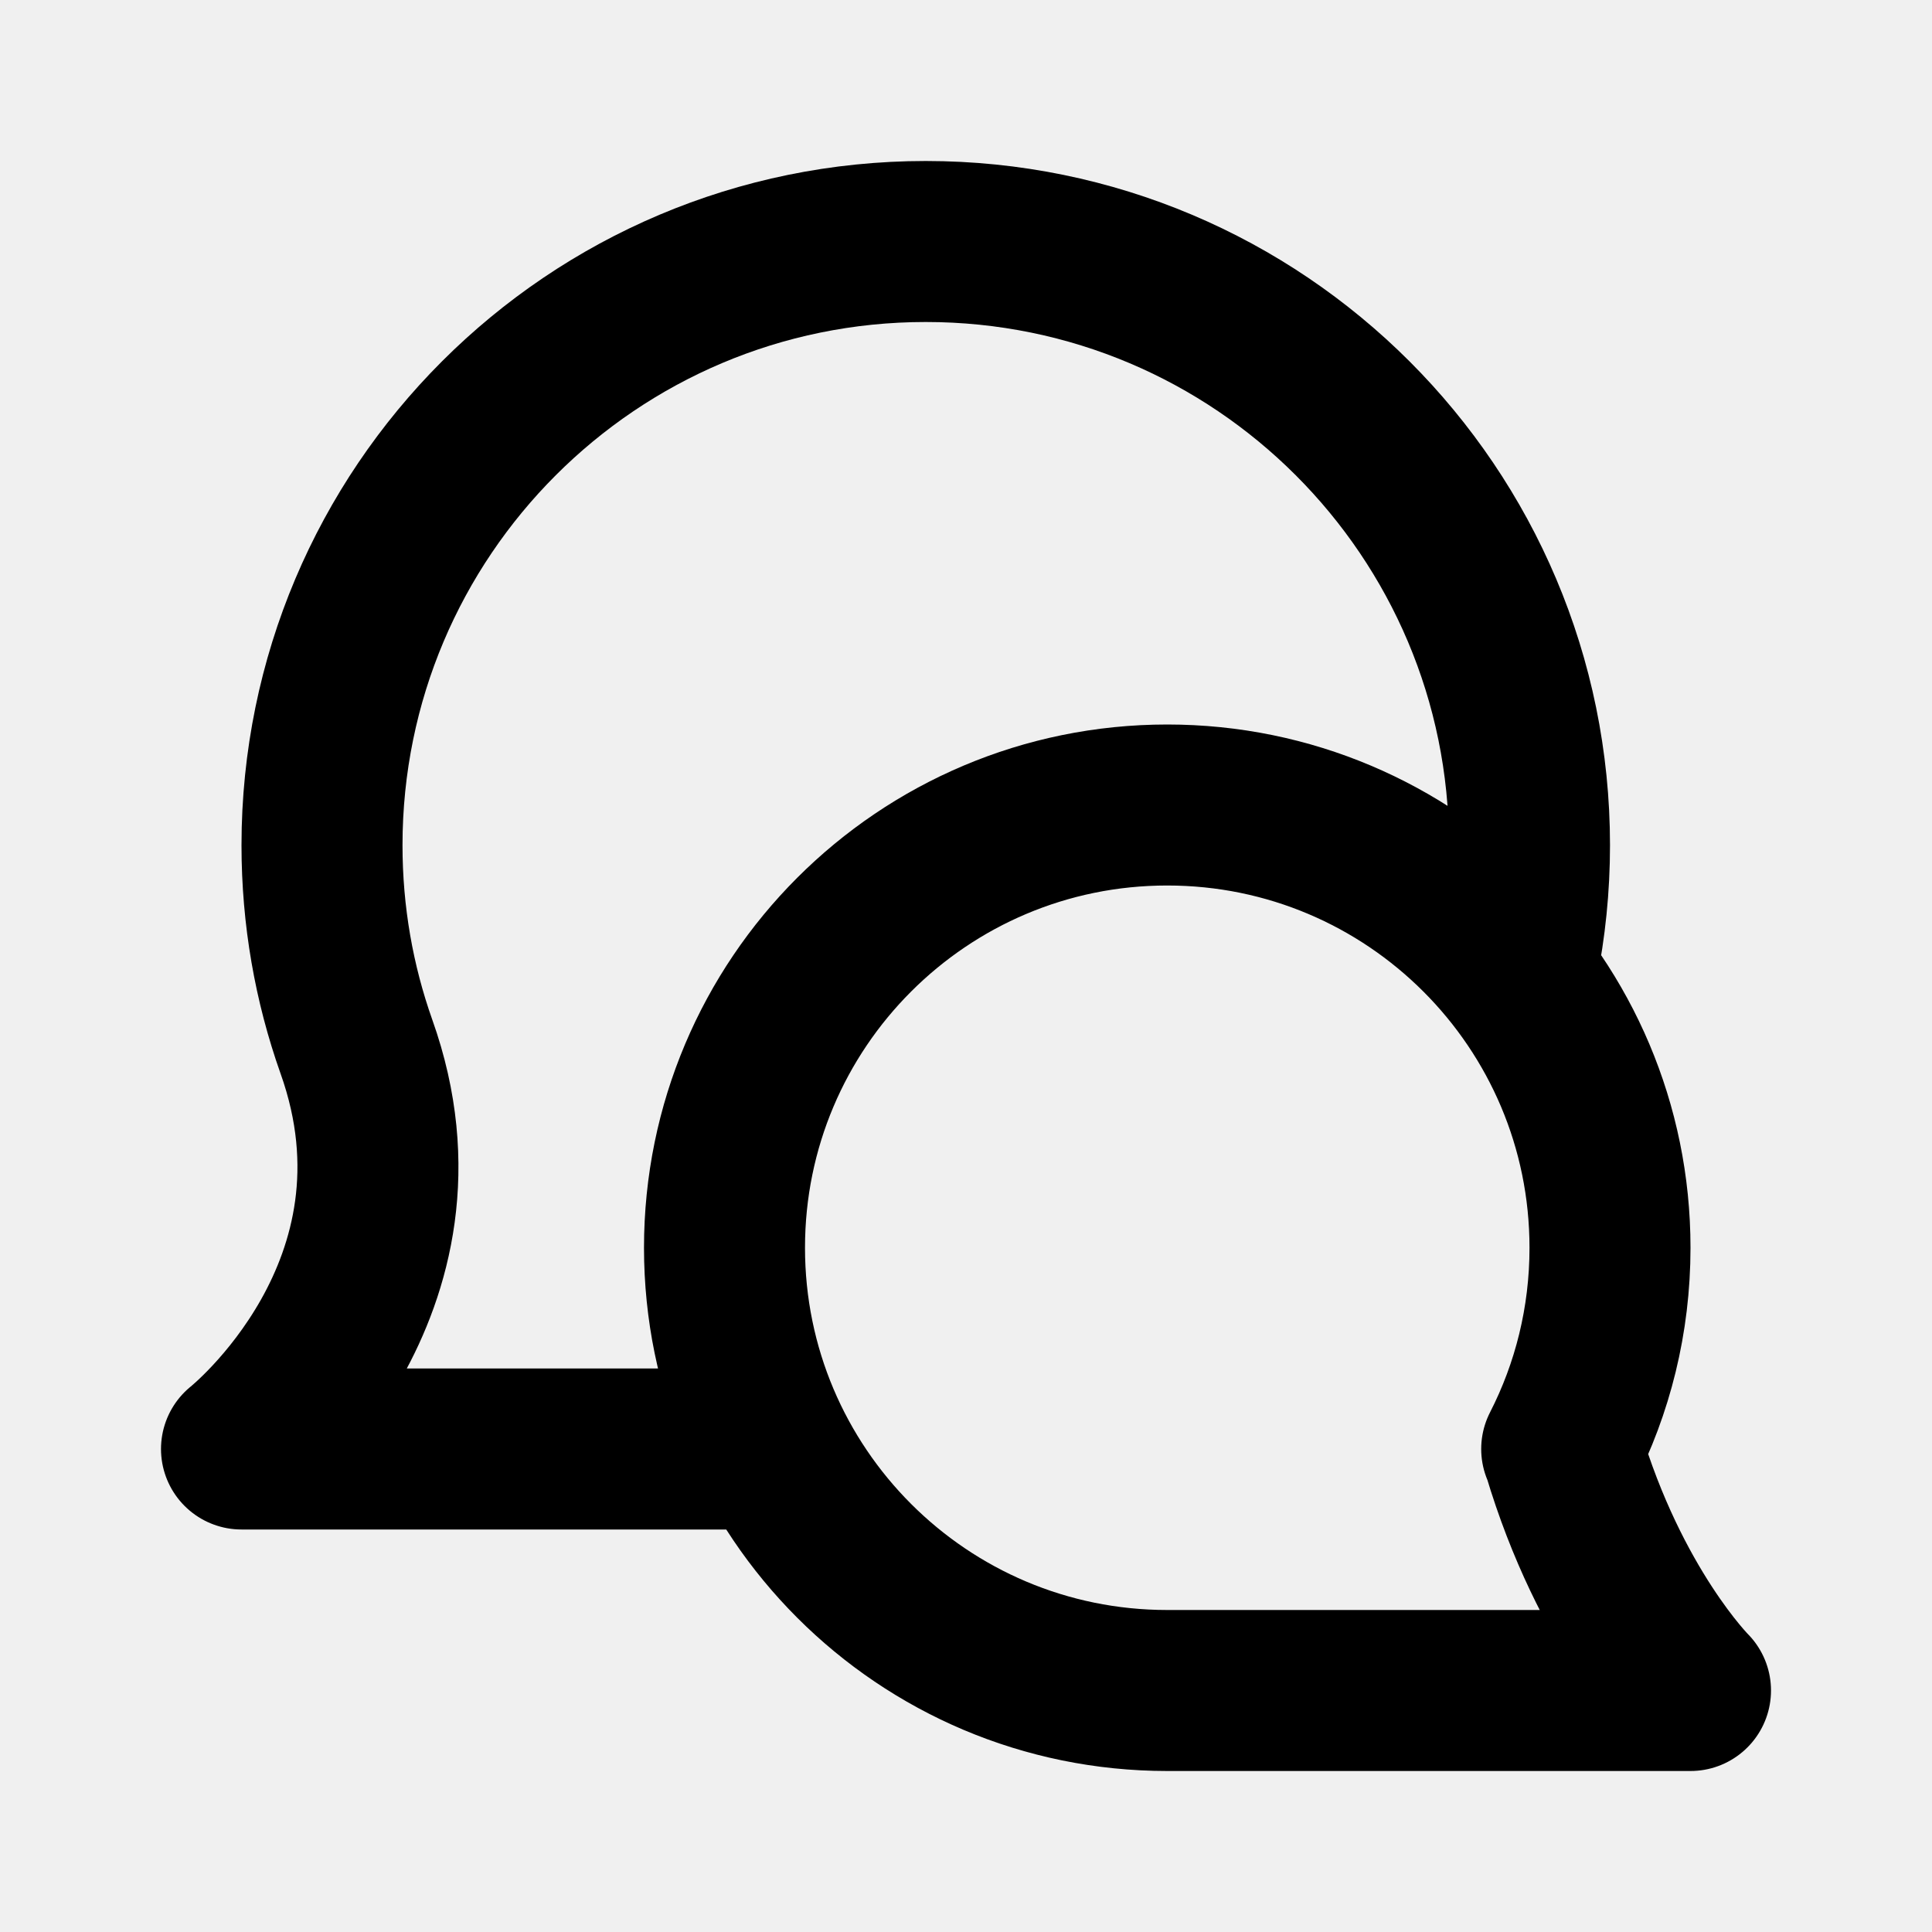
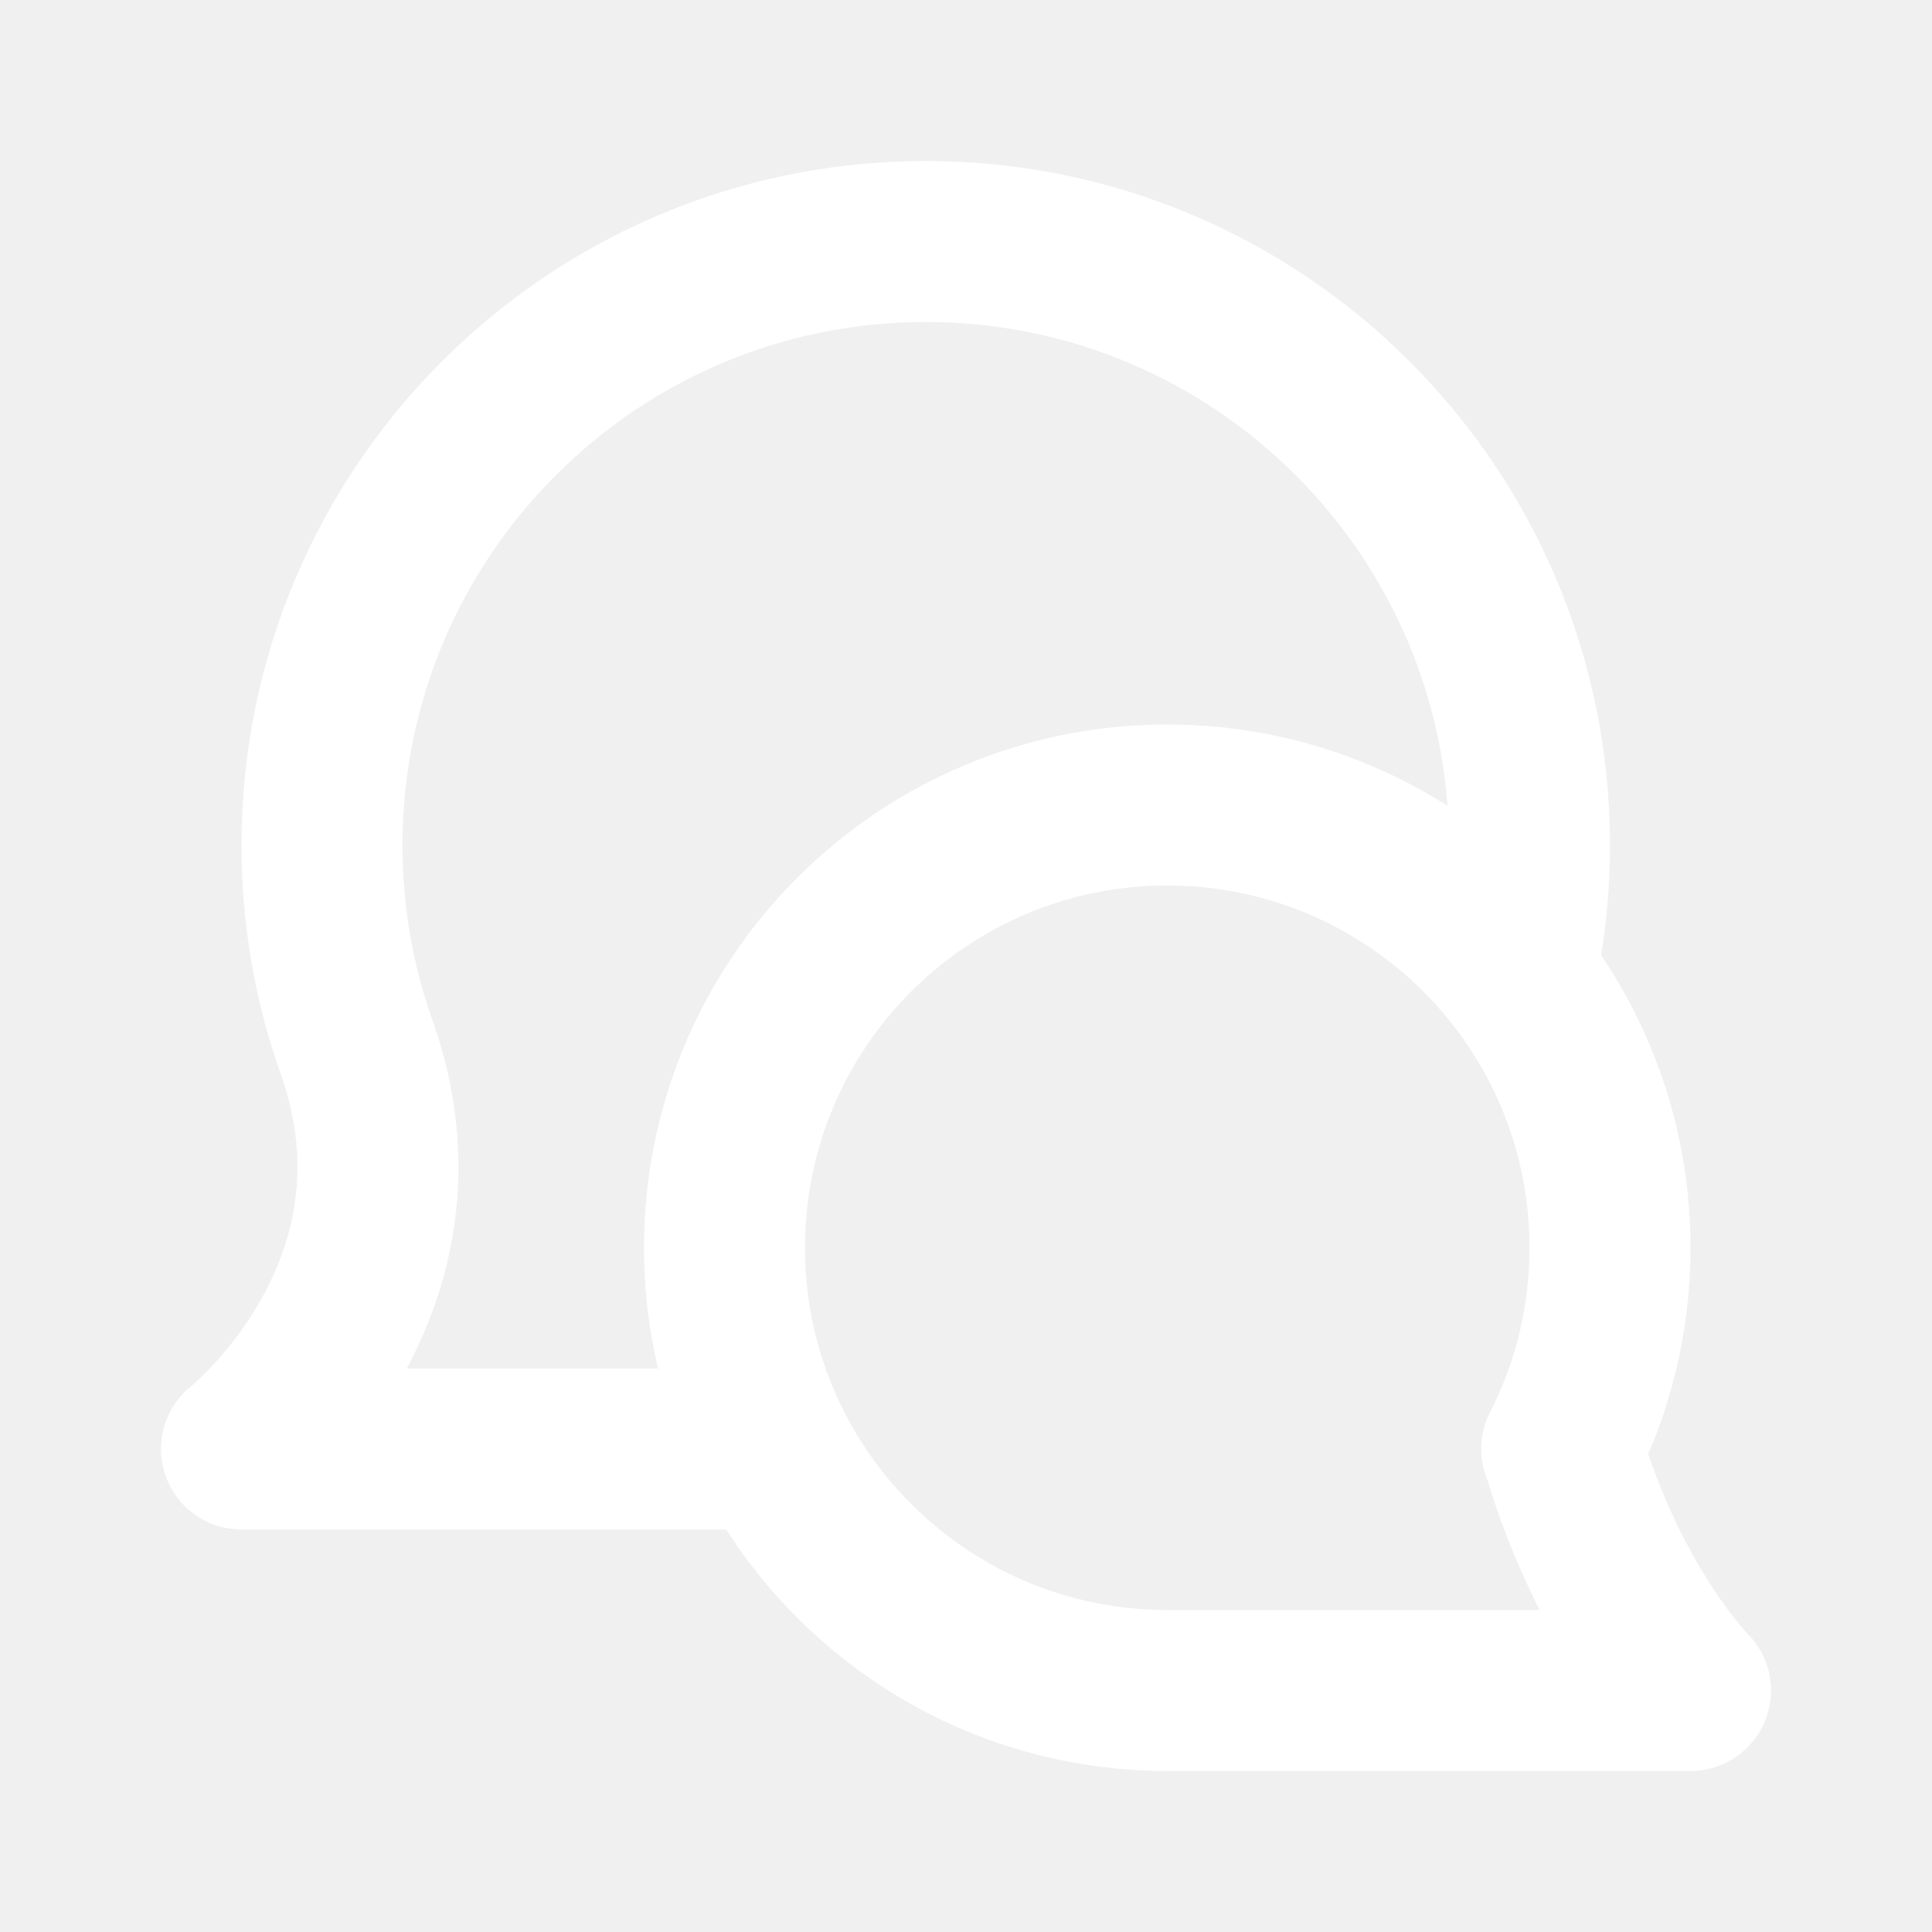
- <svg xmlns="http://www.w3.org/2000/svg" width="800px" height="800px" viewBox="0 0 24 24" fill="none">
-   <path d="M19.4 18C19.784 17.25 20 16.4 20 15.5C20 12.462 17.538 10 14.5 10C11.462 10 9 12.462 9 15.5C9 18.538 11.462 21 14.5 21L21 21C21 21 20 20 19.414 18.029M18.85 12C18.948 11.515 19 11.014 19 10.5C19 6.358 15.642 3 11.5 3C7.358 3 4 6.358 4 10.5C4 11.377 4.15 12.218 4.427 13C5.501 16.012 3 18 3 18H9.5" stroke="#000000" stroke-width="2" stroke-linecap="round" stroke-linejoin="round" />
+ <svg xmlns="http://www.w3.org/2000/svg" width="800px" height="800px" viewBox="0 0 24 24" fill="none" stroke="#ffffff">
+   <g id="SVGRepo_bgCarrier" stroke-width="0" />
+   <g id="SVGRepo_tracerCarrier" stroke-linecap="round" stroke-linejoin="round" />
+   <g id="SVGRepo_iconCarrier">
+     <path d="M19.4 18C19.784 17.25 20 16.4 20 15.5C20 12.462 17.538 10 14.5 10C11.462 10 9 12.462 9 15.5C9 18.538 11.462 21 14.5 21L21 21C21 21 20 20 19.414 18.029M18.85 12C18.948 11.515 19 11.014 19 10.5C19 6.358 15.642 3 11.5 3C7.358 3 4 6.358 4 10.5C4 11.377 4.15 12.218 4.427 13C5.501 16.012 3 18 3 18H9.5" stroke="#ffffff" stroke-width="2" stroke-linecap="round" stroke-linejoin="round" />
+   </g>
</svg>
